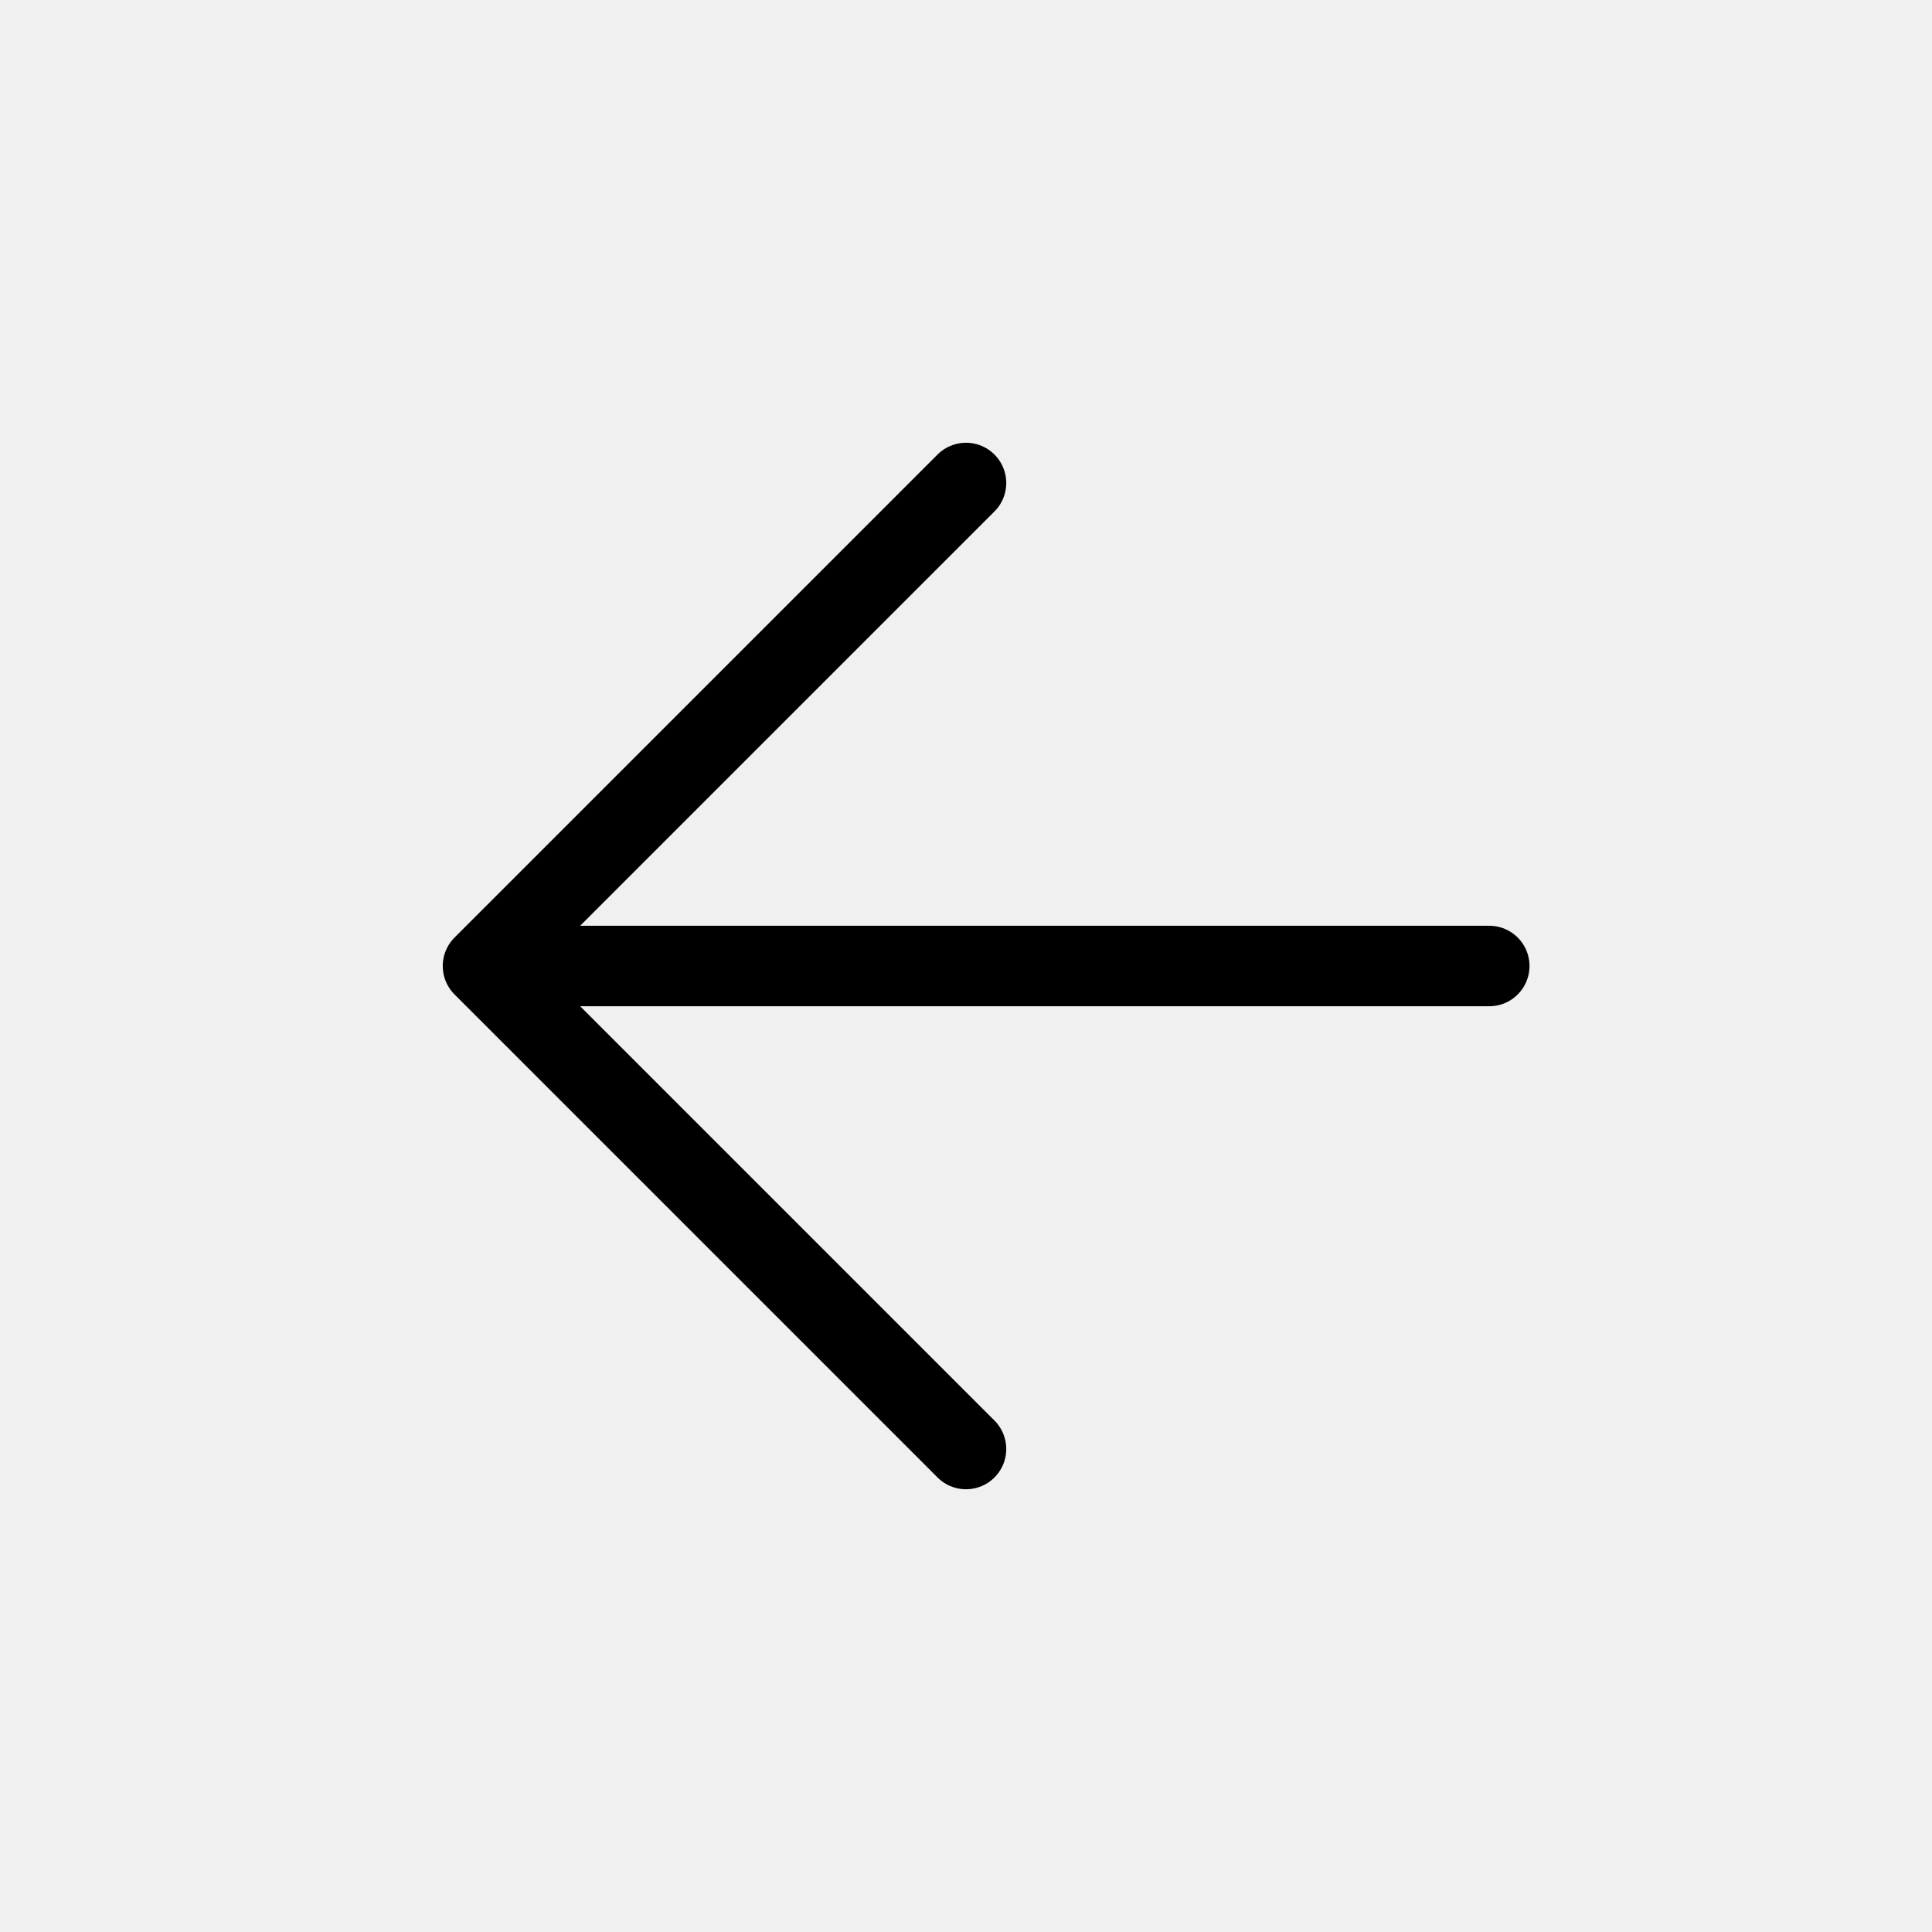
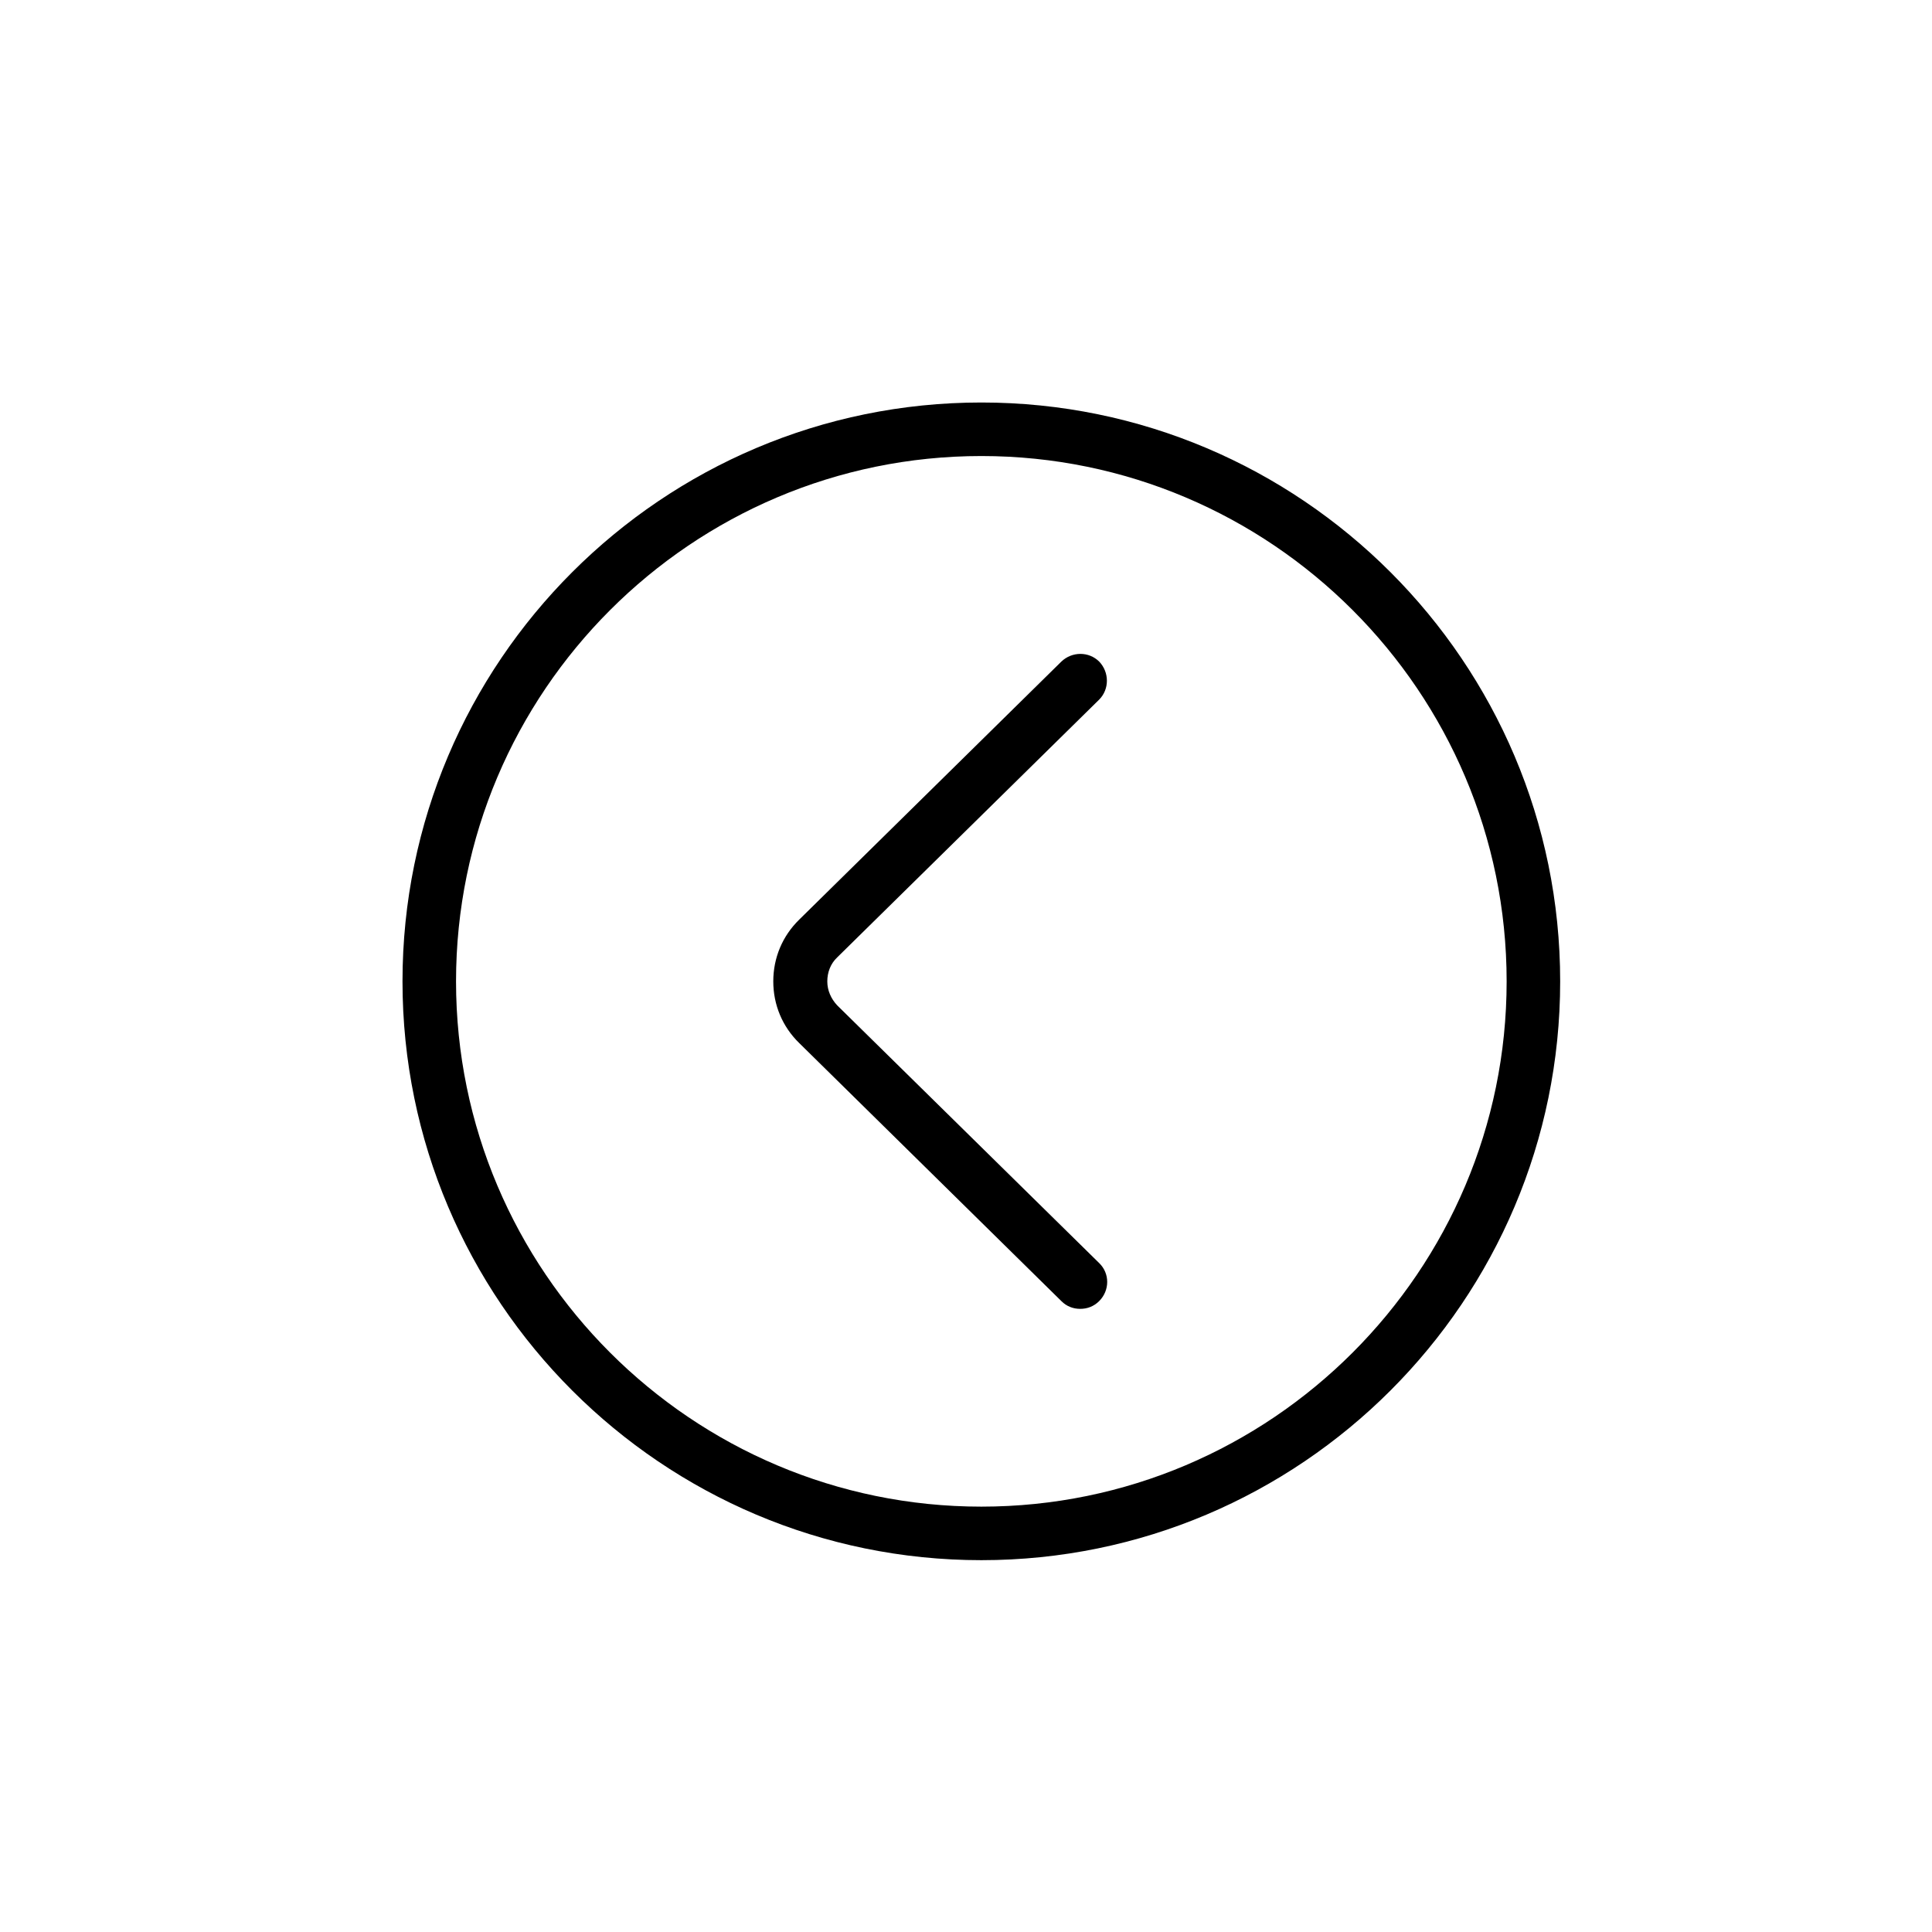
- <svg xmlns="http://www.w3.org/2000/svg" width="24px" height="24px" viewBox="0 0 24 24" fill="none" color="currentColor">
-   <path d="M18.5 12H6m0 0l6-6m-6 6l6 6" stroke="currentColor" stroke-linecap="round" stroke-linejoin="round" />
+ <svg xmlns="http://www.w3.org/2000/svg" width="24" height="24" viewBox="0 0 24 24" fill="none">
+   <rect width="24" height="24" fill="white" />
+   <path d="M13.419 16.259C13.332 16.259 13.25 16.229 13.184 16.162L9.929 12.958C9.719 12.754 9.606 12.482 9.606 12.191C9.606 11.899 9.719 11.628 9.929 11.423L13.184 8.219C13.317 8.091 13.527 8.091 13.655 8.219C13.782 8.352 13.782 8.562 13.655 8.69L10.399 11.894C10.318 11.971 10.277 12.078 10.277 12.191C10.277 12.303 10.323 12.406 10.399 12.488L13.655 15.691C13.787 15.819 13.787 16.029 13.655 16.162C13.588 16.229 13.506 16.259 13.419 16.259ZM19.381 12.191C19.381 8.224 16.157 5 12.191 5C8.224 5 5 8.224 5 12.191C5 16.157 8.224 19.381 12.191 19.381C16.157 19.381 19.381 16.157 19.381 12.191ZM18.716 12.191C18.716 15.789 15.789 18.716 12.191 18.716C8.593 18.716 5.665 15.789 5.665 12.191C5.665 8.593 8.593 5.665 12.191 5.665C15.789 5.665 18.716 8.593 18.716 12.191Z" fill="black" />
</svg>
